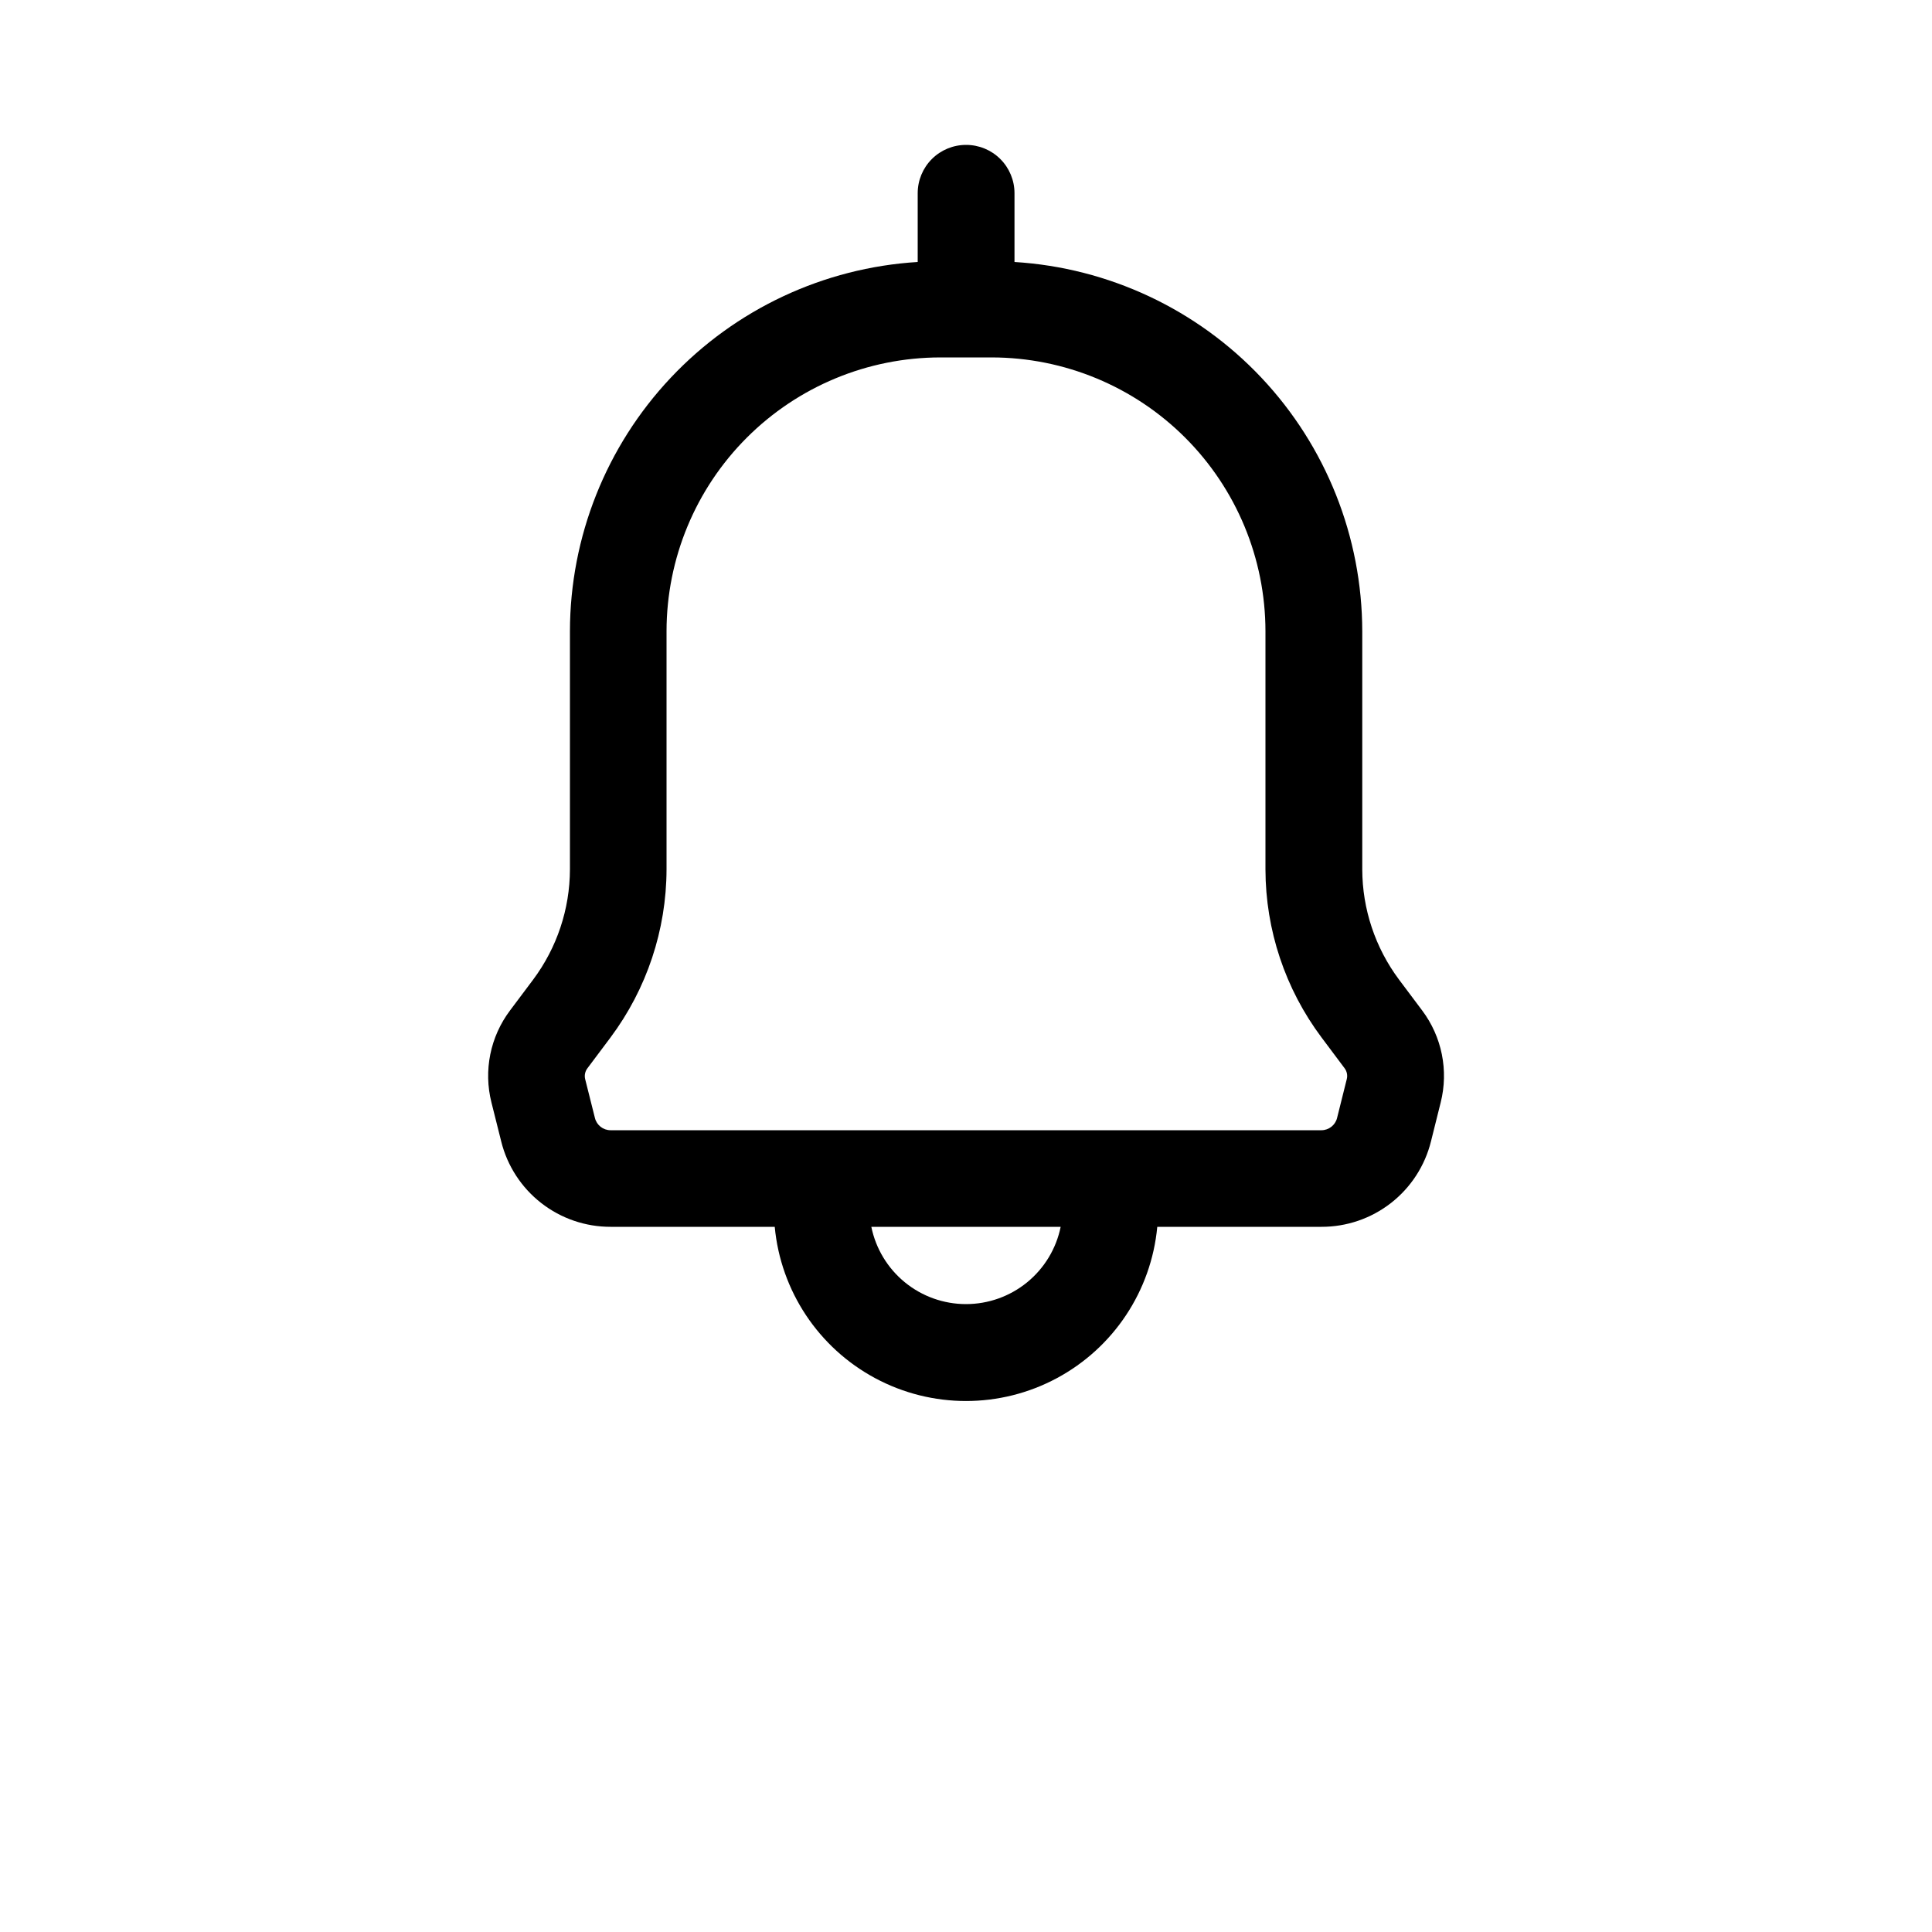
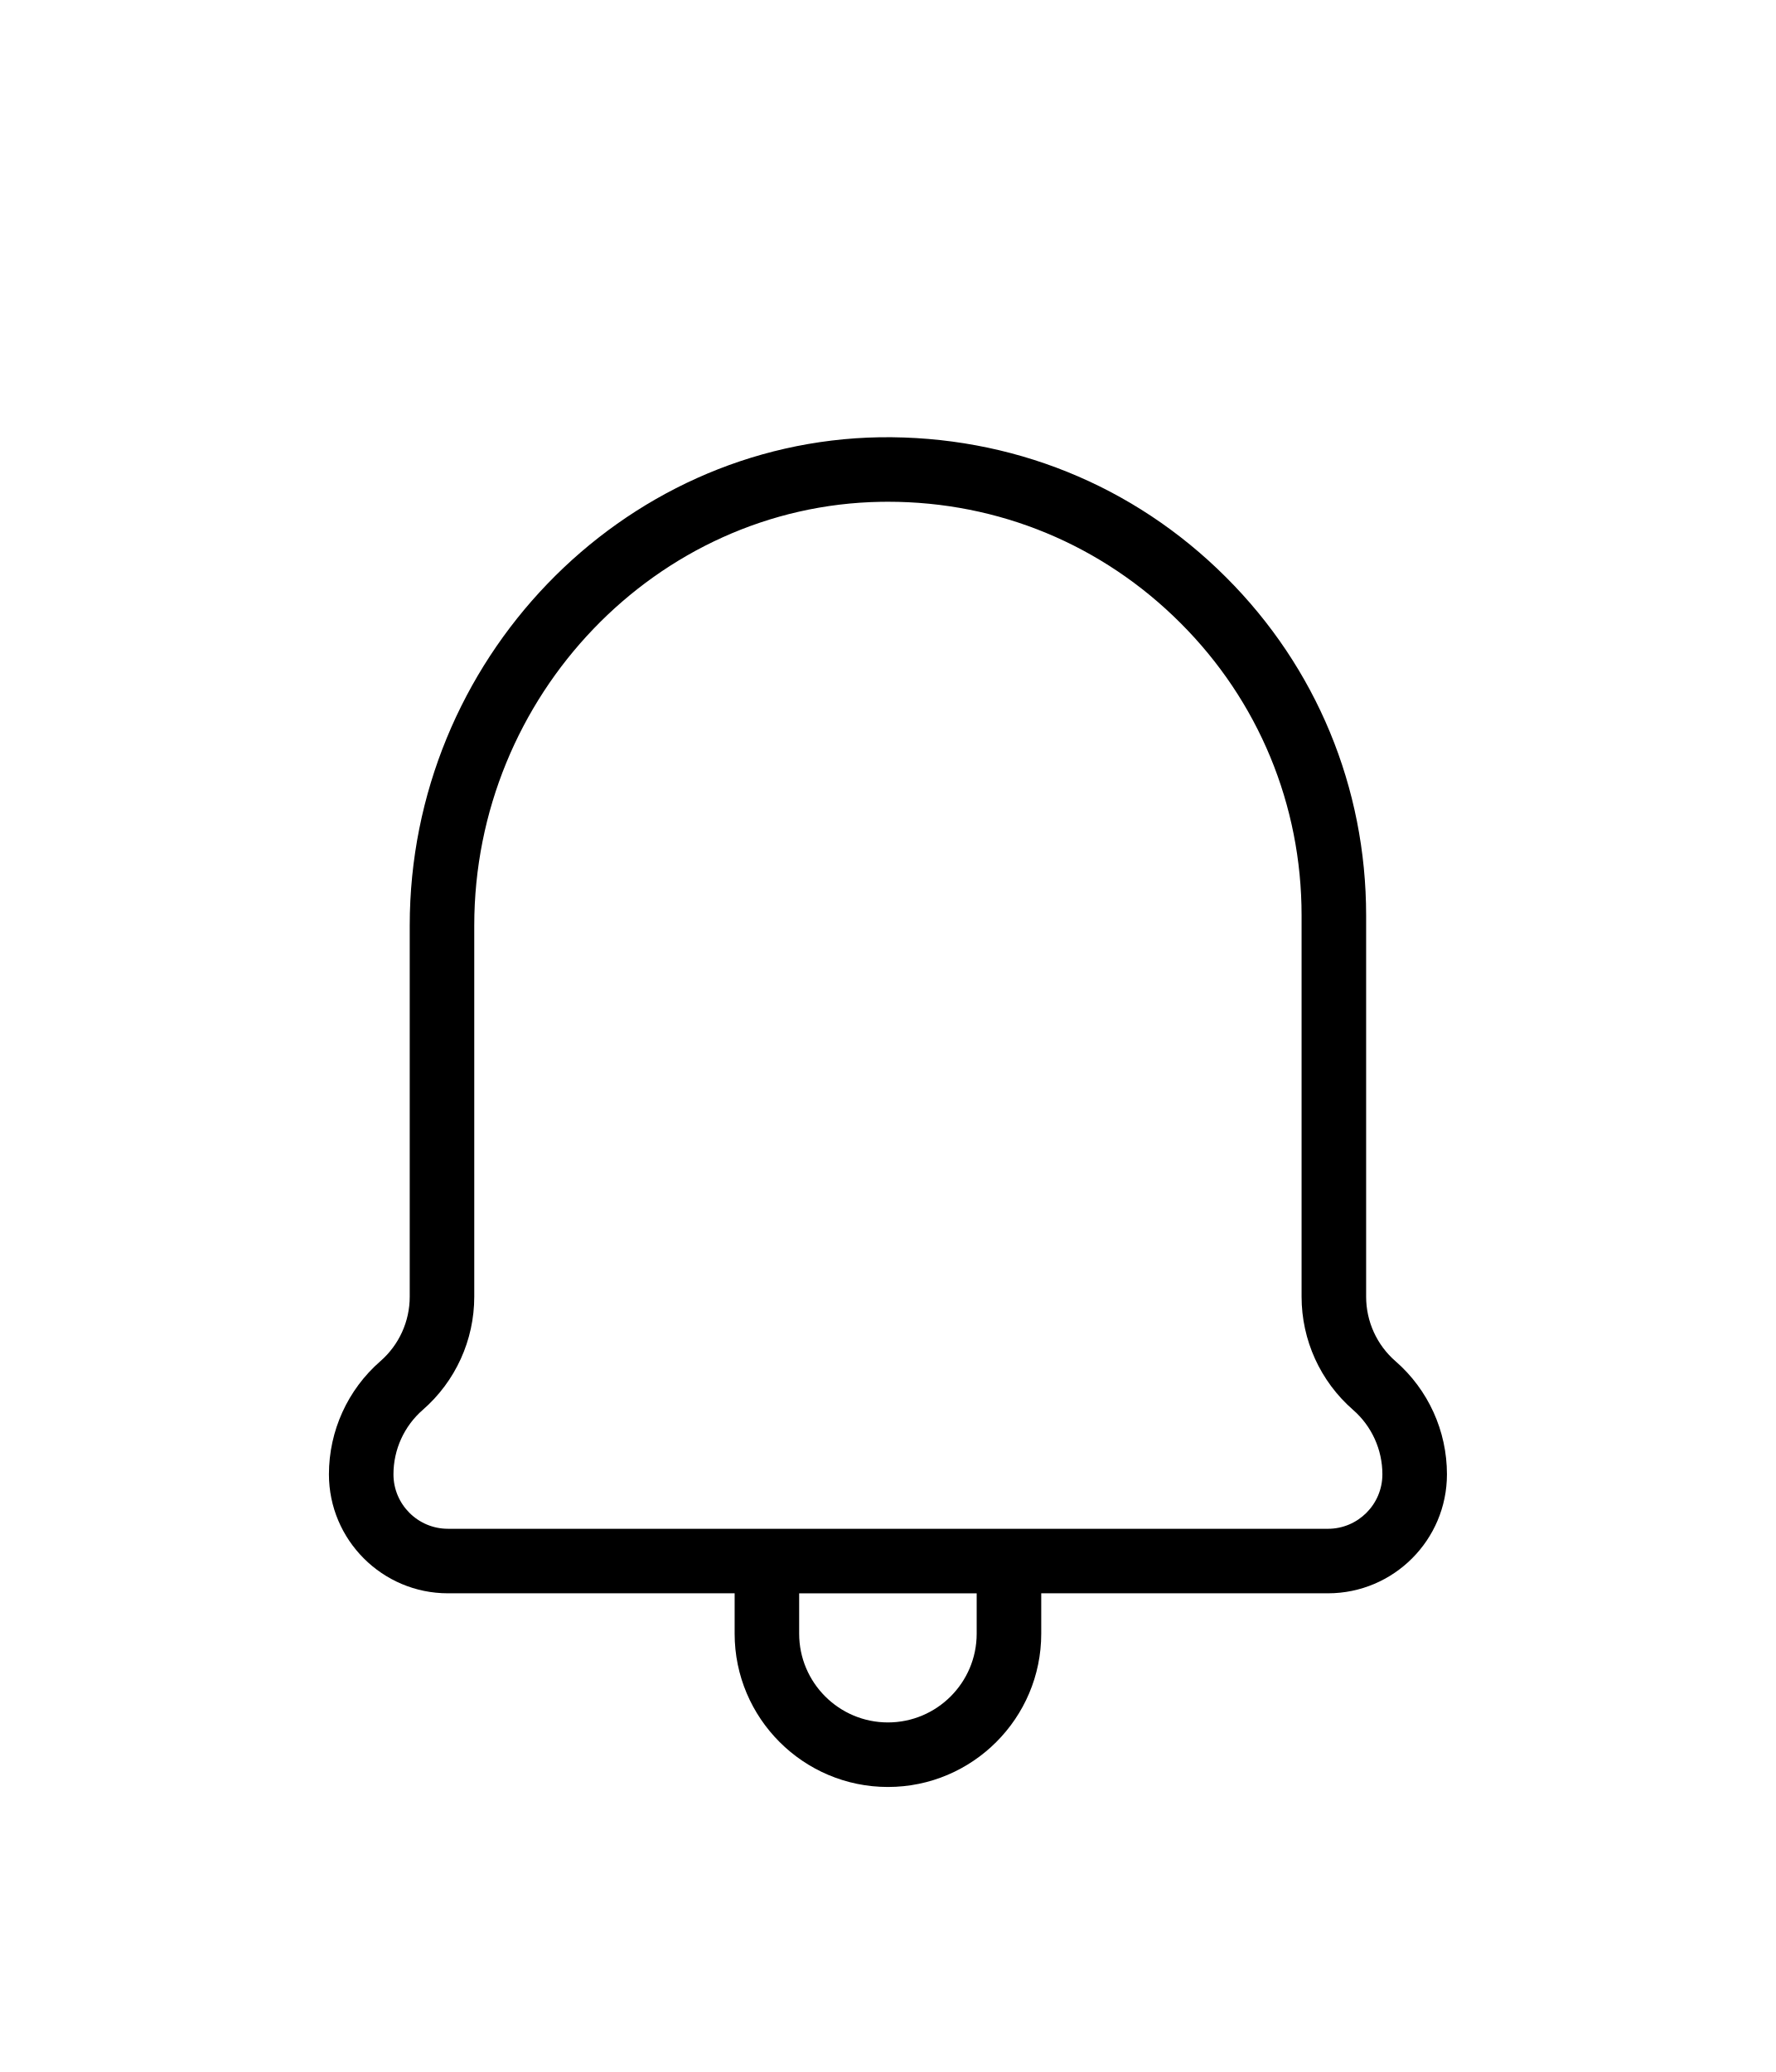
- <svg xmlns="http://www.w3.org/2000/svg" width="700pt" height="700pt" version="1.1" viewBox="0 0 700 700">
-   <path d="m350 52.5c-4.641 0-9.094 1.844-12.375 5.125s-5.125 7.734-5.125 12.375v24.922c-34.07 2.094-66.062 17.09-89.469 41.934-23.41 24.848-36.473 57.676-36.531 91.812v86.332c-0.039 14.383-4.703 28.371-13.301 39.898l-8.398 11.199v0.004c-7.176 9.52-9.656 21.781-6.742 33.34l3.547 14.141h-0.004c2.203 8.848 7.309 16.703 14.5 22.305 7.191 5.606 16.051 8.637 25.168 8.613h59.43c2.176 23.223 15.84 43.812 36.391 54.84 20.555 11.031 45.266 11.031 65.82 0 20.551-11.027 34.215-31.617 36.391-54.84h59.5c9.117 0.02 17.98-3.019 25.172-8.625 7.188-5.609 12.293-13.465 14.492-22.316l3.523-14.117c2.91-11.559 0.441-23.812-6.719-33.34l-8.398-11.199v-0.004c-8.602-11.527-13.266-25.516-13.301-39.898v-86.332c-0.062-34.137-13.121-66.965-36.531-91.812-23.406-24.844-55.398-39.84-89.469-41.934v-24.922c0-4.652-1.855-9.117-5.152-12.398-3.297-3.285-7.766-5.121-12.418-5.102zm0 420c-8.07 0-15.891-2.785-22.141-7.887-6.25-5.102-10.547-12.207-12.16-20.113h68.602c-1.613 7.906-5.91 15.012-12.16 20.113-6.25 5.102-14.07 7.887-22.141 7.887zm108.5-243.83v86.332c0.035 21.961 7.164 43.32 20.324 60.898l8.375 11.176v0.004c0.816 1.113 1.102 2.531 0.77 3.871l-3.523 14.117c-0.648 2.594-2.973 4.418-5.644 4.434h-257.58c-2.684 0.004-5.023-1.828-5.668-4.434l-3.547-14.117c-0.316-1.336-0.027-2.746 0.793-3.848l8.398-11.199v-0.004c13.133-17.59 20.25-38.945 20.301-60.898v-86.332c0.031-26.293 10.488-51.496 29.078-70.09 18.594-18.59 43.797-29.047 70.09-29.078h18.668-0.004c26.293 0.031 51.496 10.488 70.09 29.078 18.59 18.594 29.047 43.797 29.078 70.09z" />
+ <svg xmlns="http://www.w3.org/2000/svg" width="600pt" height="700pt" version="1.1" viewBox="0 0 700 500">
+   <g>
+     <path d="m550.05 378.17c-7.348-6.402-11.562-15.664-11.562-25.41v-150.28c0-50.41-19.613-97.746-55.215-133.28-36.465-36.465-84.883-55.918-136.55-55.188-102.13 1.73-185.22 88.062-185.22 192.44v146.3c0 9.746-4.215 19.008-11.559 25.41-12.895 11.234-20.289 27.488-20.289 44.594 0 25.863 21.039 46.902 46.898 46.902h113.02v15.906c0 33.32 27.105 60.426 60.426 60.426s60.426-27.105 60.426-60.426v-15.906h113.02c25.863 0 46.898-21.039 46.898-46.902 0.004-17.102-7.391-33.355-20.285-44.59zm-165.07 107.4c0 19.293-15.695 34.984-34.988 34.984s-34.988-15.691-34.988-34.984v-15.906h69.977zm138.45-41.344h-346.88c-11.836 0-21.461-9.629-21.461-21.465 0-9.746 4.215-19.008 11.566-25.41 12.891-11.234 20.285-27.488 20.285-44.594l-0.004-146.3c0-90.59 71.875-165.5 160.21-167 0.961-0.016 1.914-0.027 2.871-0.027 43.559 0 84.391 16.898 115.27 47.77 30.793 30.73 47.758 71.676 47.758 115.28v150.28c0 17.105 7.394 33.359 20.289 44.594 7.348 6.402 11.562 15.664 11.562 25.41 0 11.84-9.629 21.469-21.465 21.469z" />
+   </g>
</svg>
